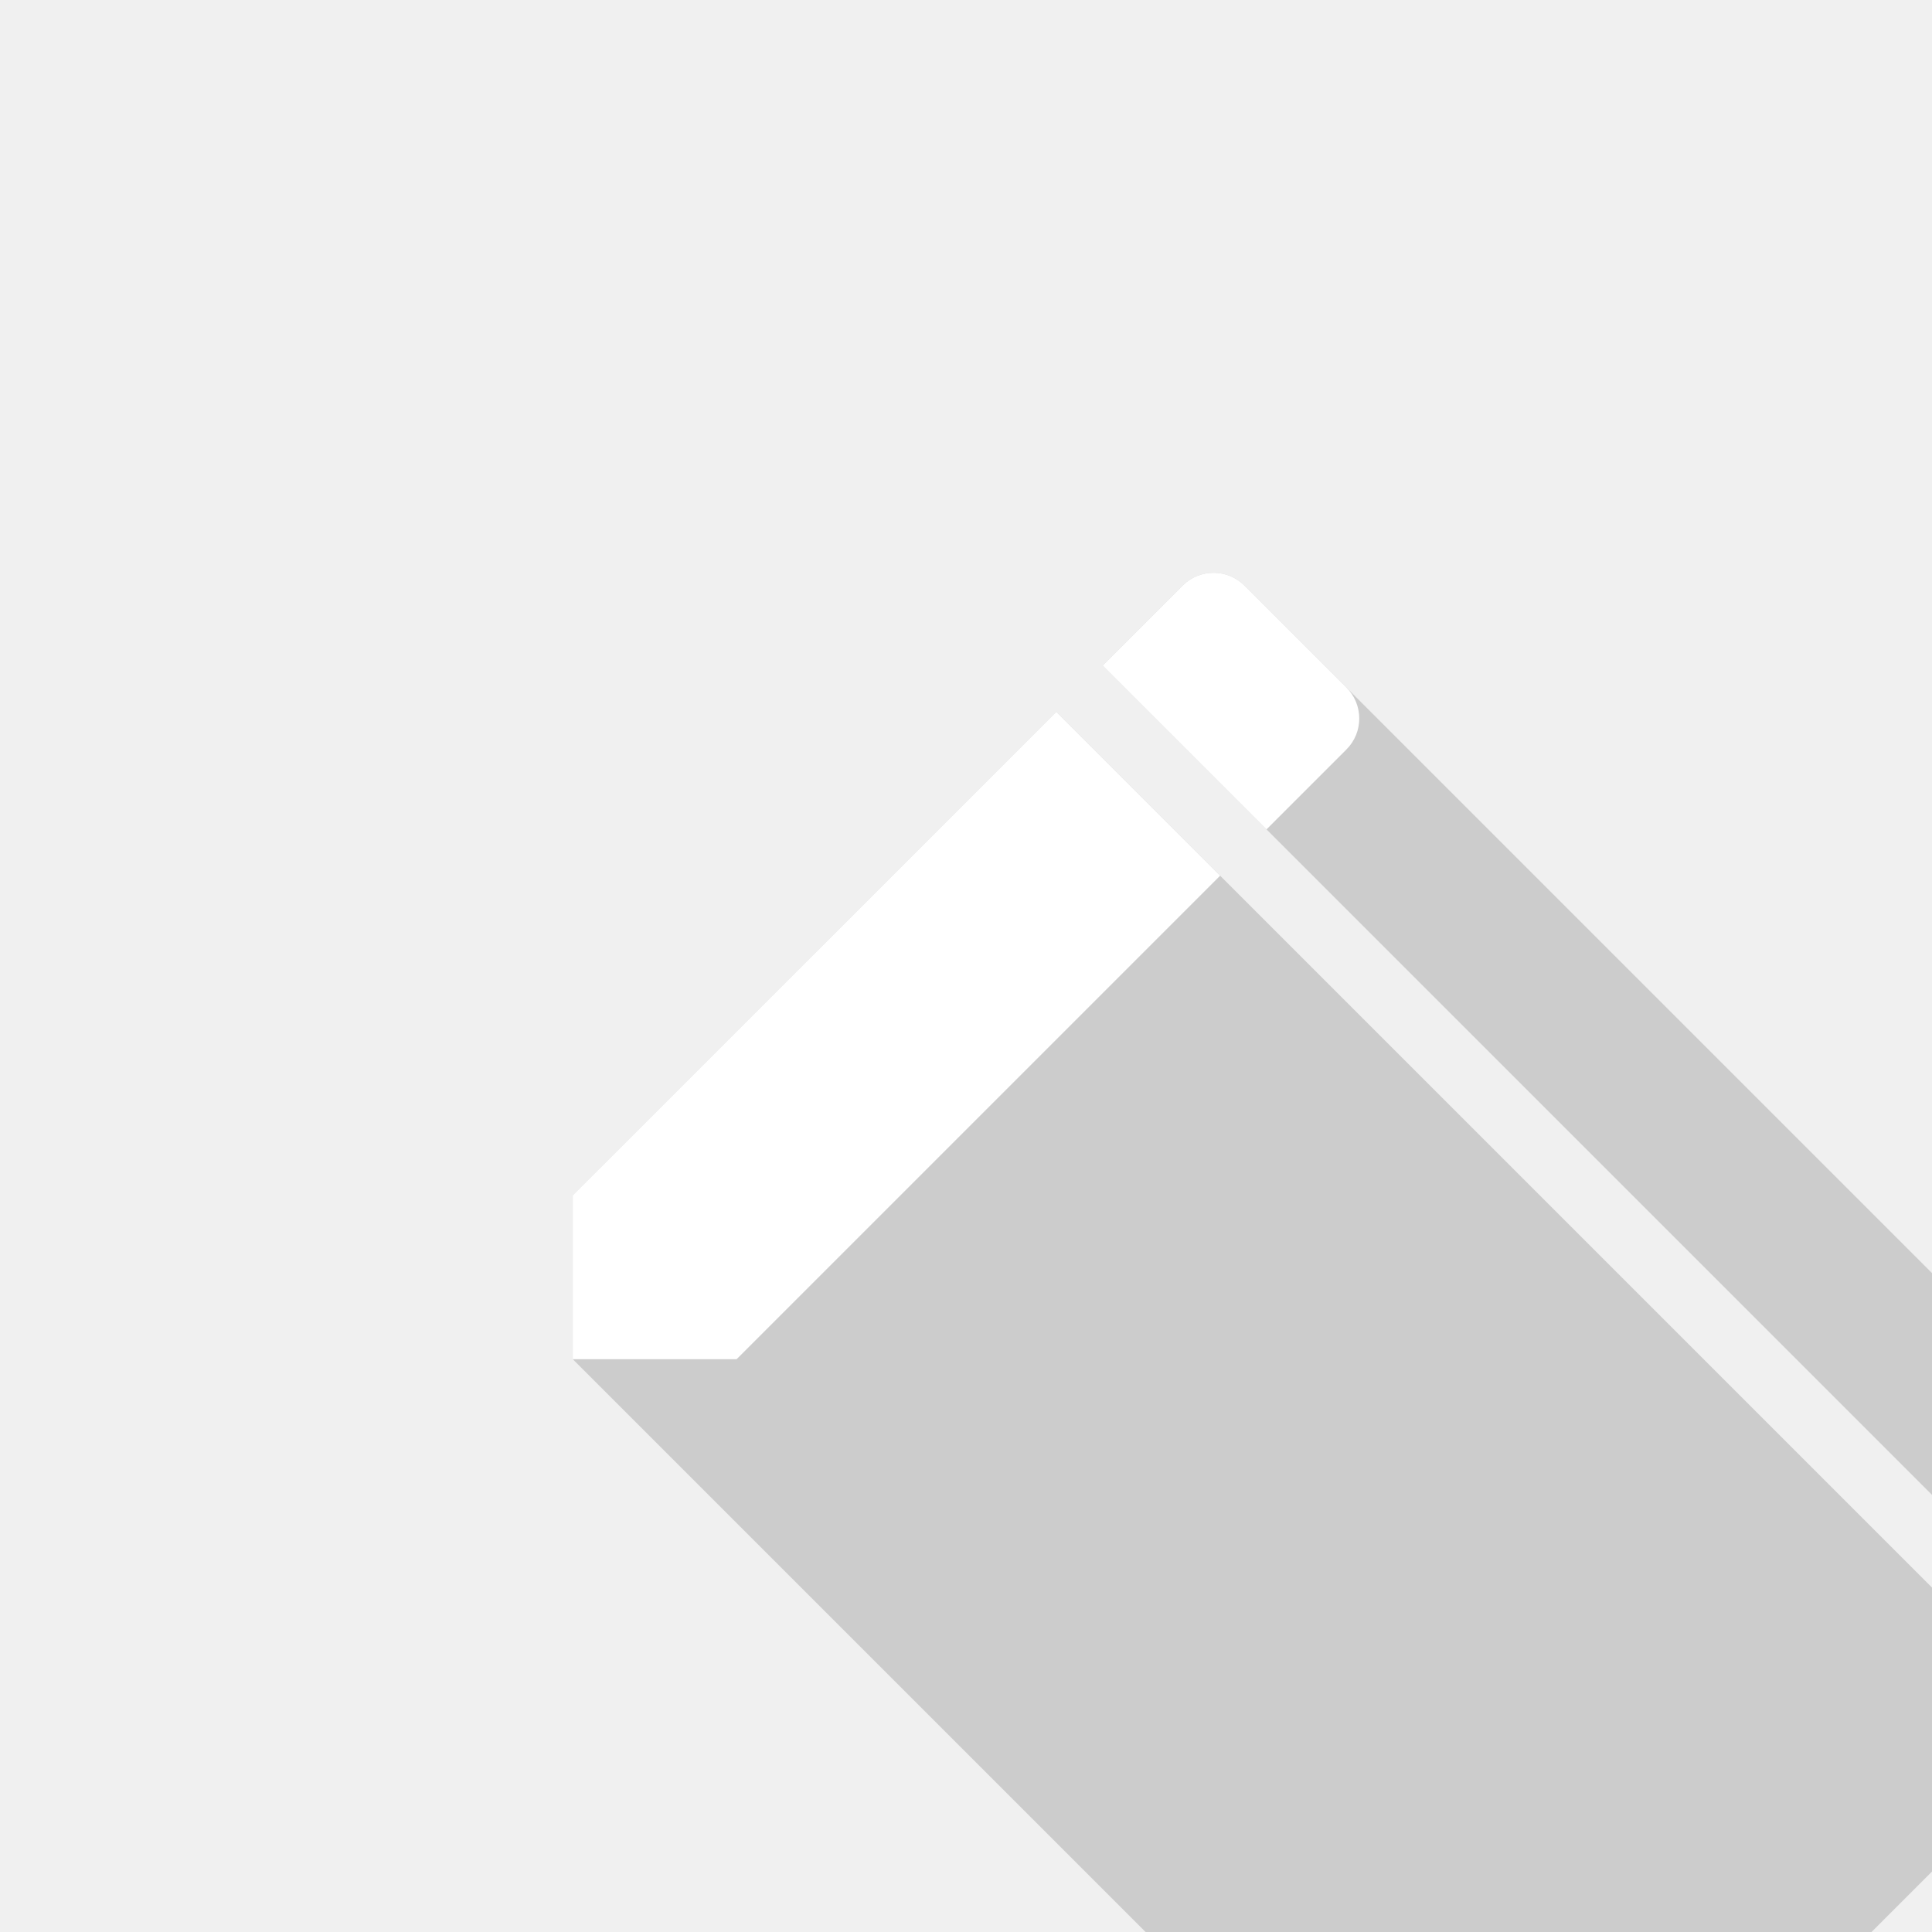
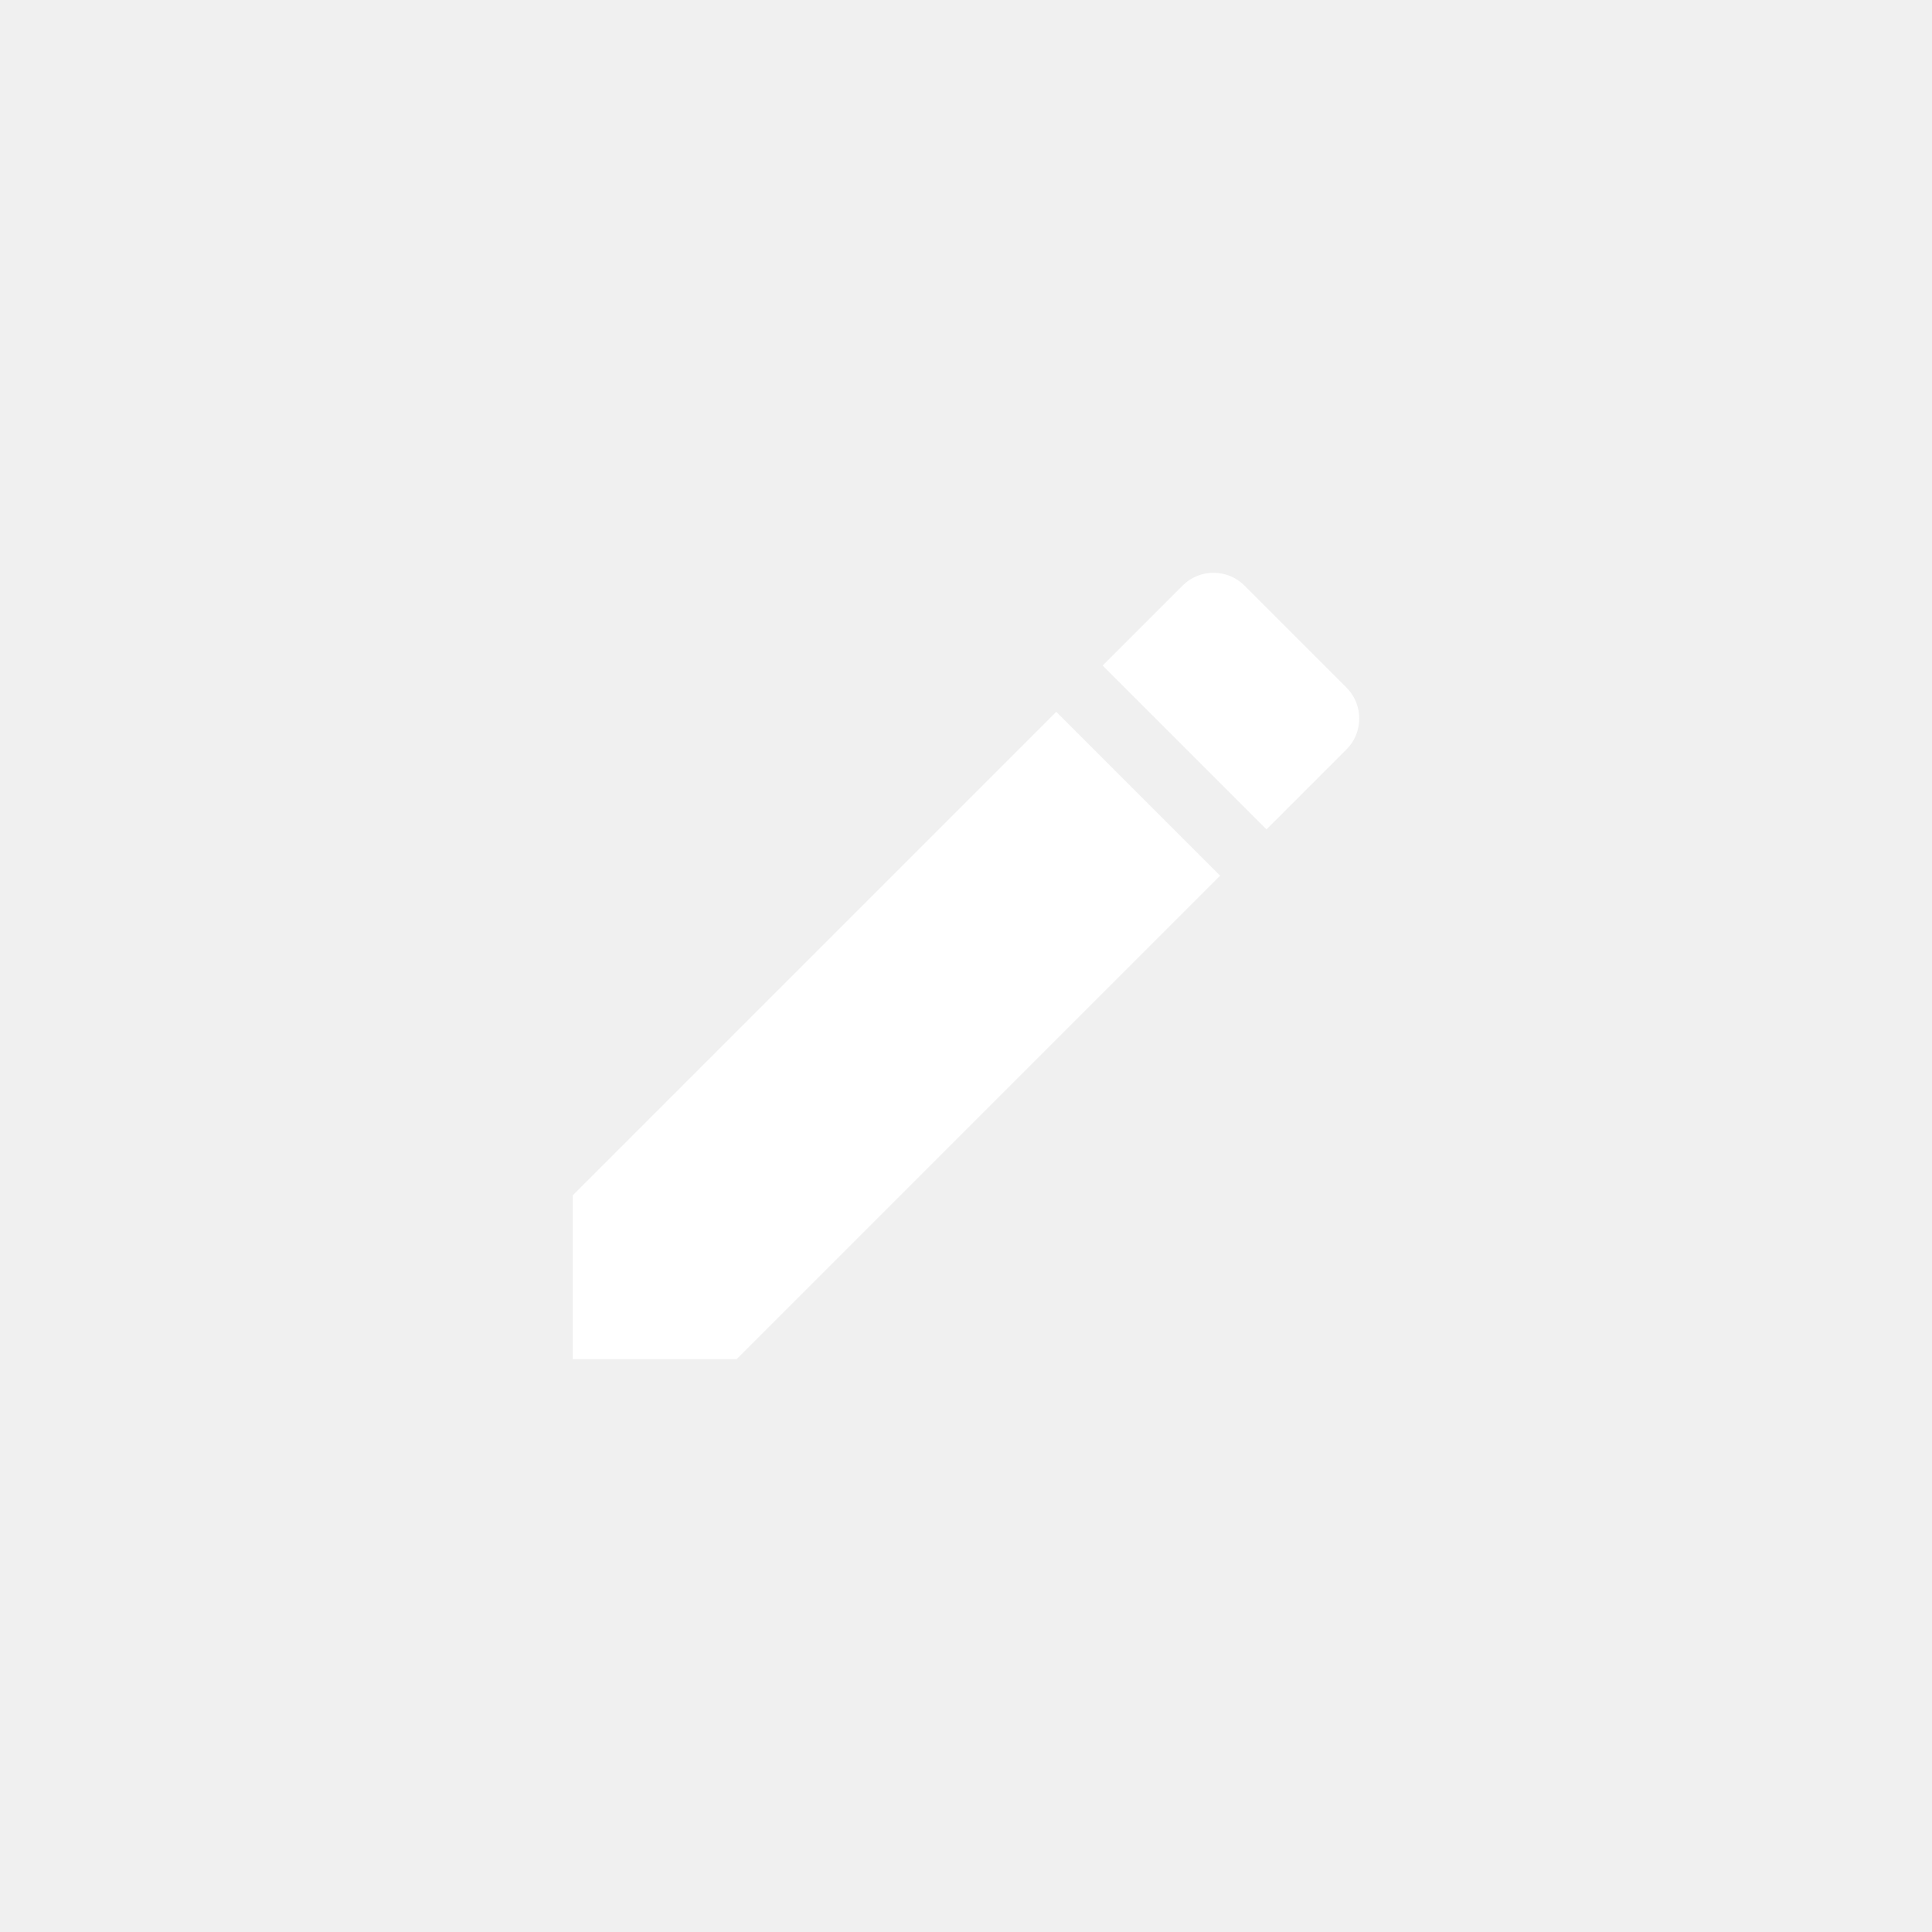
<svg xmlns="http://www.w3.org/2000/svg" version="1.1" width="48" height="48">
  <defs>
    <linearGradient x1="0" y1="0" x2="0" y2="0" gradientUnits="userSpaceOnUse" id="color-1">
      <stop offset="0" stop-color="#000000" stop-opacity="0.3" />
      <stop offset="1" stop-color="#000000" stop-opacity="0" />
    </linearGradient>
    <filter id="dropshadow-base">
      <feColorMatrix type="matrix" values="0 0 0 0 0  0 0 0 0 0  0 0 0 0 0  0 0 0 .8 0" />
      <feOffset dx="0" dy="1" />
      <feGaussianBlur stdDeviation="1" />
      <feComposite in="SourceGraphic" />
    </filter>
    <filter id="dropshadow-banner" x="-10%" y="-10%" width="120%" height="130%">
      <feColorMatrix type="matrix" values="0 0 0 0 0  0 0 0 0 0  0 0 0 0 0  0 0 0 .4 0" />
      <feOffset dx="0" dy="1" />
      <feGaussianBlur stdDeviation="0.5" />
      <feComposite in="SourceGraphic" />
    </filter>
  </defs>
  <g fill="none" fill-rule="nonzero" stroke="none" stroke-width="none" stroke-linecap="butt" stroke-linejoin="miter" stroke-miterlimit="10" stroke-dasharray="" stroke-dashoffset="0" font-family="none" font-weight="none" font-size="none" text-anchor="none" style="mix-blend-mode: normal">
    <path d="M2,24c0,-12.15 9.85,-22 22,-22c12.15,0 22,9.85 22,22c0,12.15 -9.85,22 -22,22c-12.15,0 -22,-9.85 -22,-22z" id="base 1 5" fill-opacity="0" fill="#512da8" stroke-width="1" />
-     <path d="M26.243,17.685l25.285,25.285l-12.013,12.013h-4.071l-21.213,-21.213v-4.071zM52.131,35.761c-0.423,-0.423 -1.113,-0.423 -1.536,0l-1.987,1.987l-21.213,-21.213l1.987,-1.987c0.423,-0.423 1.113,-0.423 1.536,0z" fill="url(#color-1)" stroke-width="1" />
+     <path d="" fill="url(#color-1)" stroke-width="1" />
    <path d="M14.23,29.699v4.071h4.071l12.013,-12.013l-4.071,-4.071zM33.453,18.619c0.423,-0.423 0.423,-1.113 0,-1.536l-2.535,-2.535c-0.423,-0.423 -1.113,-0.423 -1.536,0l-1.987,1.987l4.071,4.071z" fill="none" stroke-width="0" />
    <path d="M26.243,17.685l4.071,4.071l-12.013,12.013h-4.071v-4.071zM31.466,20.606l-4.071,-4.071l1.987,-1.987c0.423,-0.423 1.113,-0.423 1.536,0l2.535,2.535c0.423,0.423 0.423,1.113 0,1.536z" fill="#ffffff" stroke-width="0" />
    <path d="M2,24c0,-12.15 9.85,-22 22,-22c12.15,0 22,9.85 22,22c0,12.15 -9.85,22 -22,22c-12.15,0 -22,-9.85 -22,-22z" id="base 1 1 1" fill="none" stroke-width="1" />
    <g fill="#000000" stroke-width="1" font-family="Roboto, sans-serif" font-weight="400" font-size="14" text-anchor="start" />
    <rect x="2" y="2" width="44" height="22" fill="none" stroke-width="1" />
    <path d="M2,24v-22h44v22z" fill="none" stroke-width="1" />
    <path d="M2,24v-22h44v22z" fill="none" stroke-width="1" />
    <path d="M2,24v-22h44v22z" fill="none" stroke-width="1" />
    <path d="M2,24v-22h44v22z" fill="none" stroke-width="1" />
  </g>
</svg>
